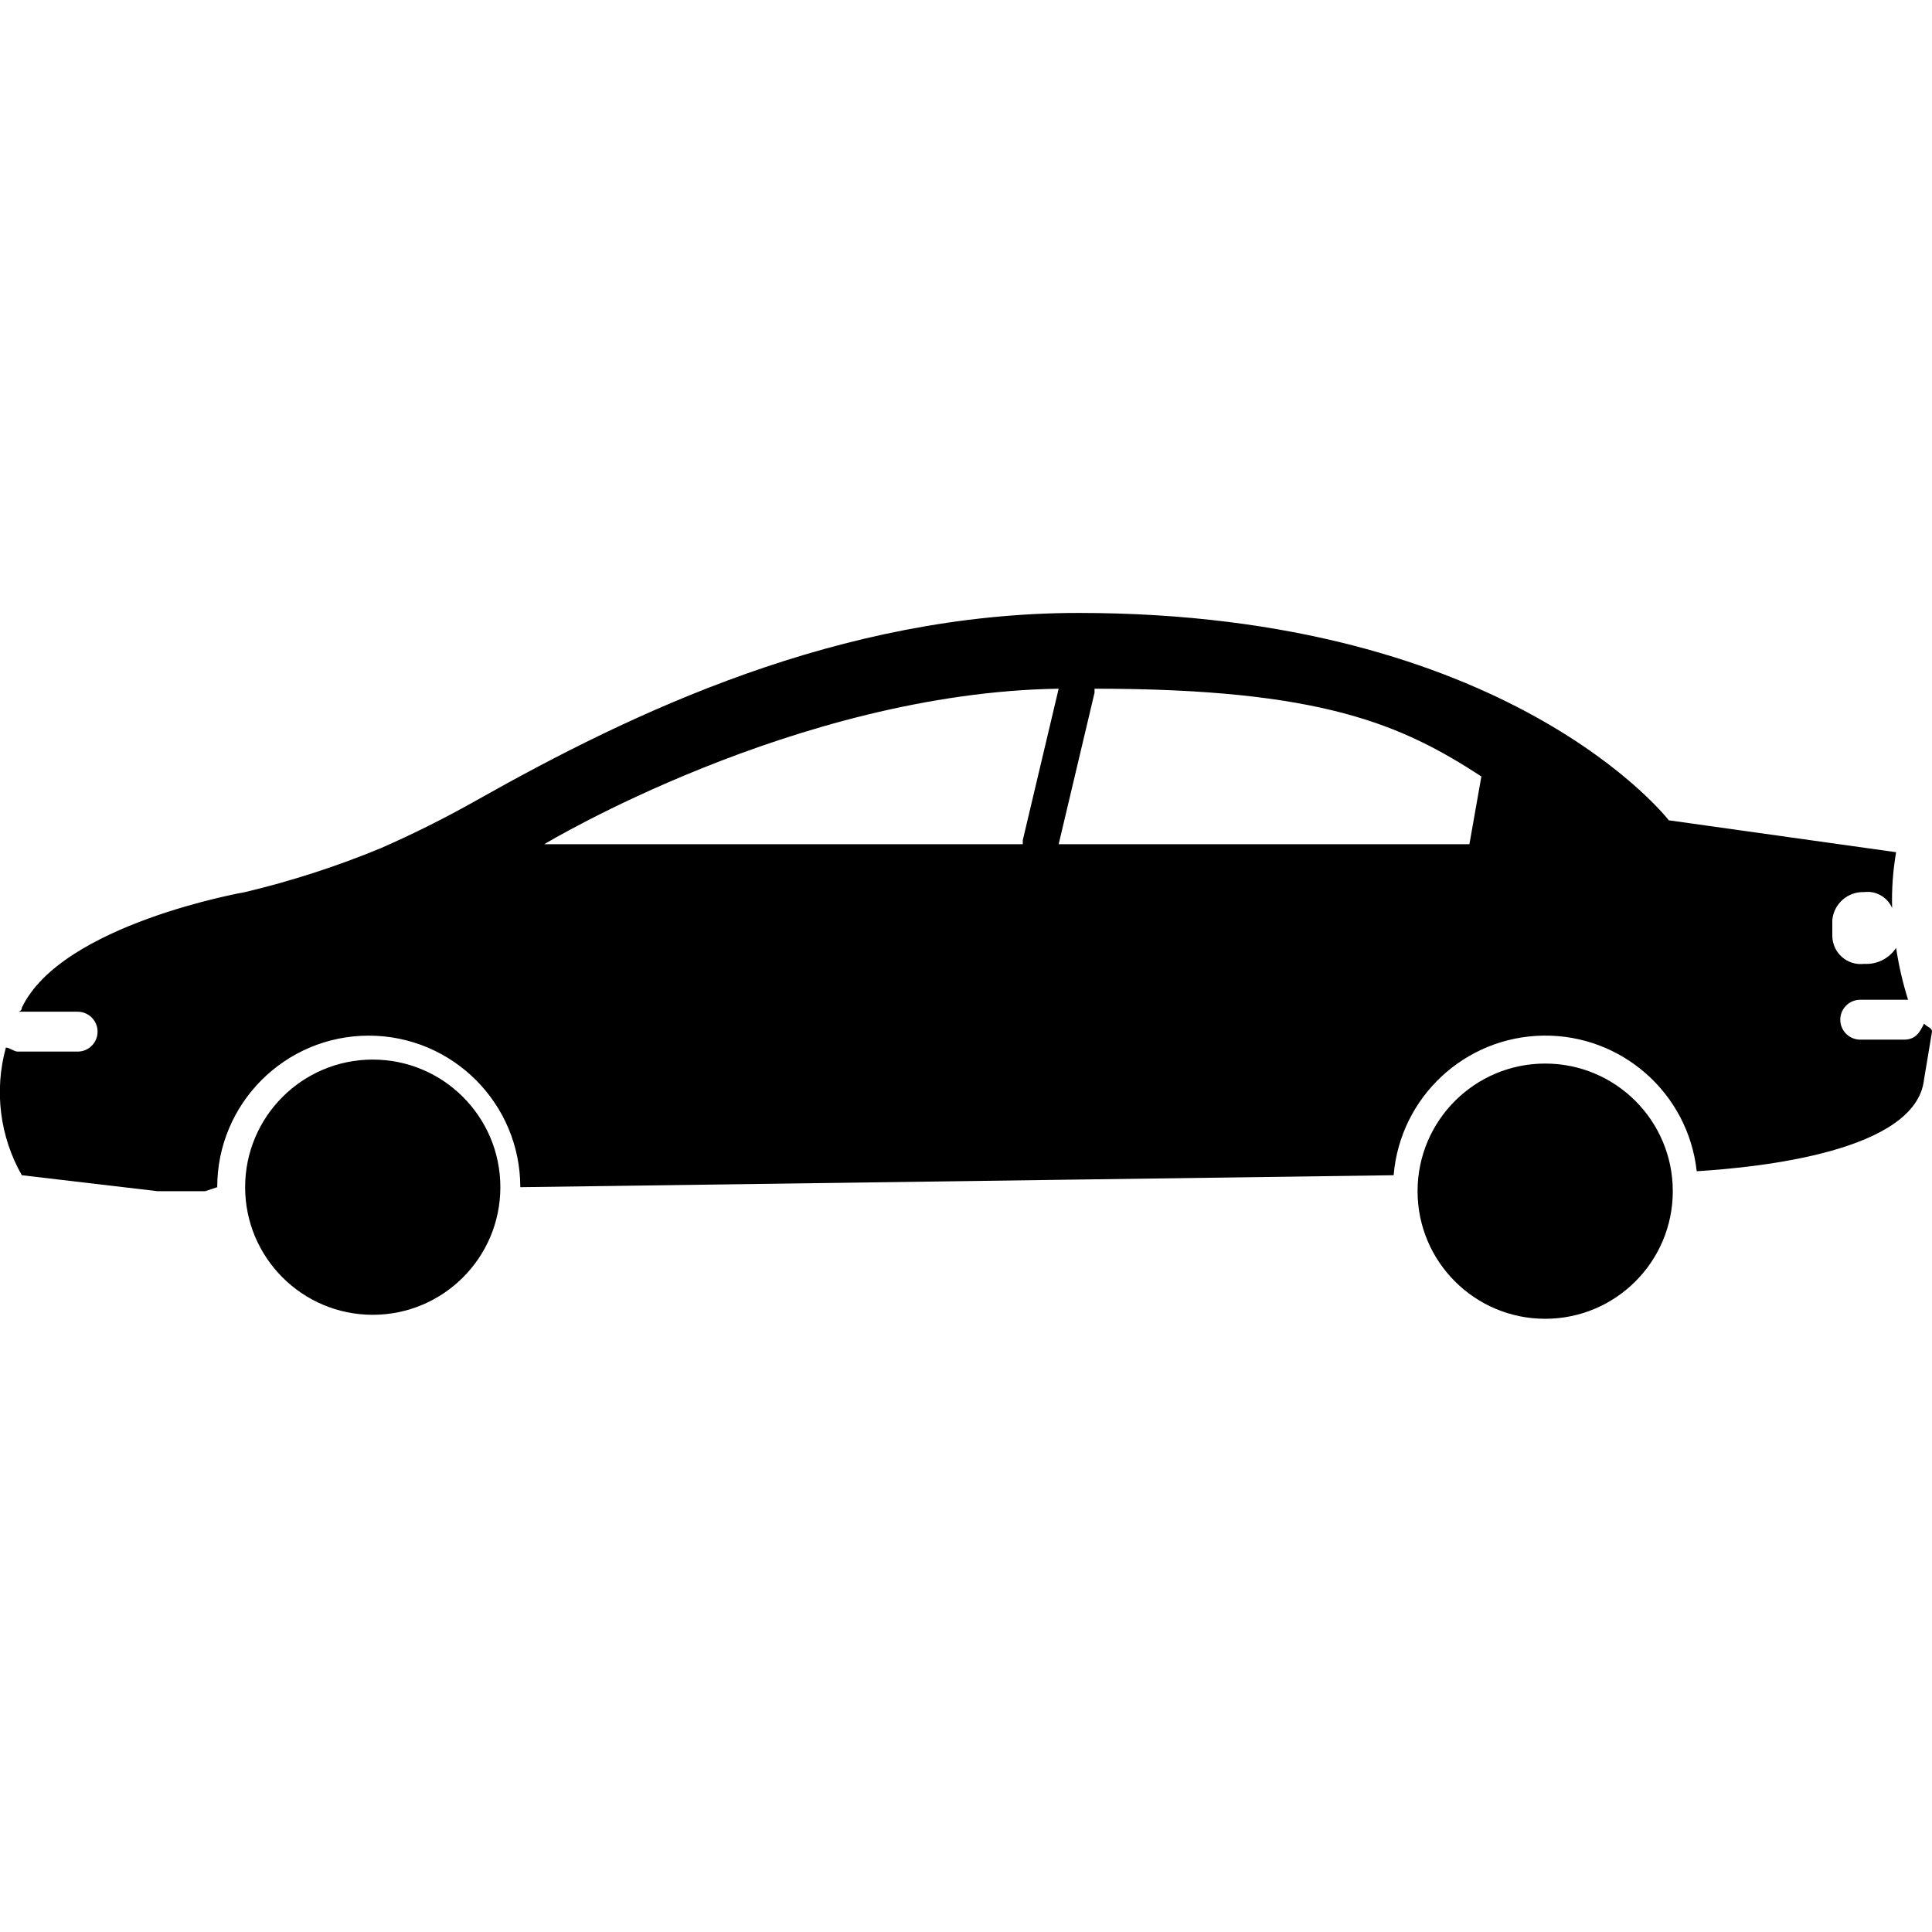
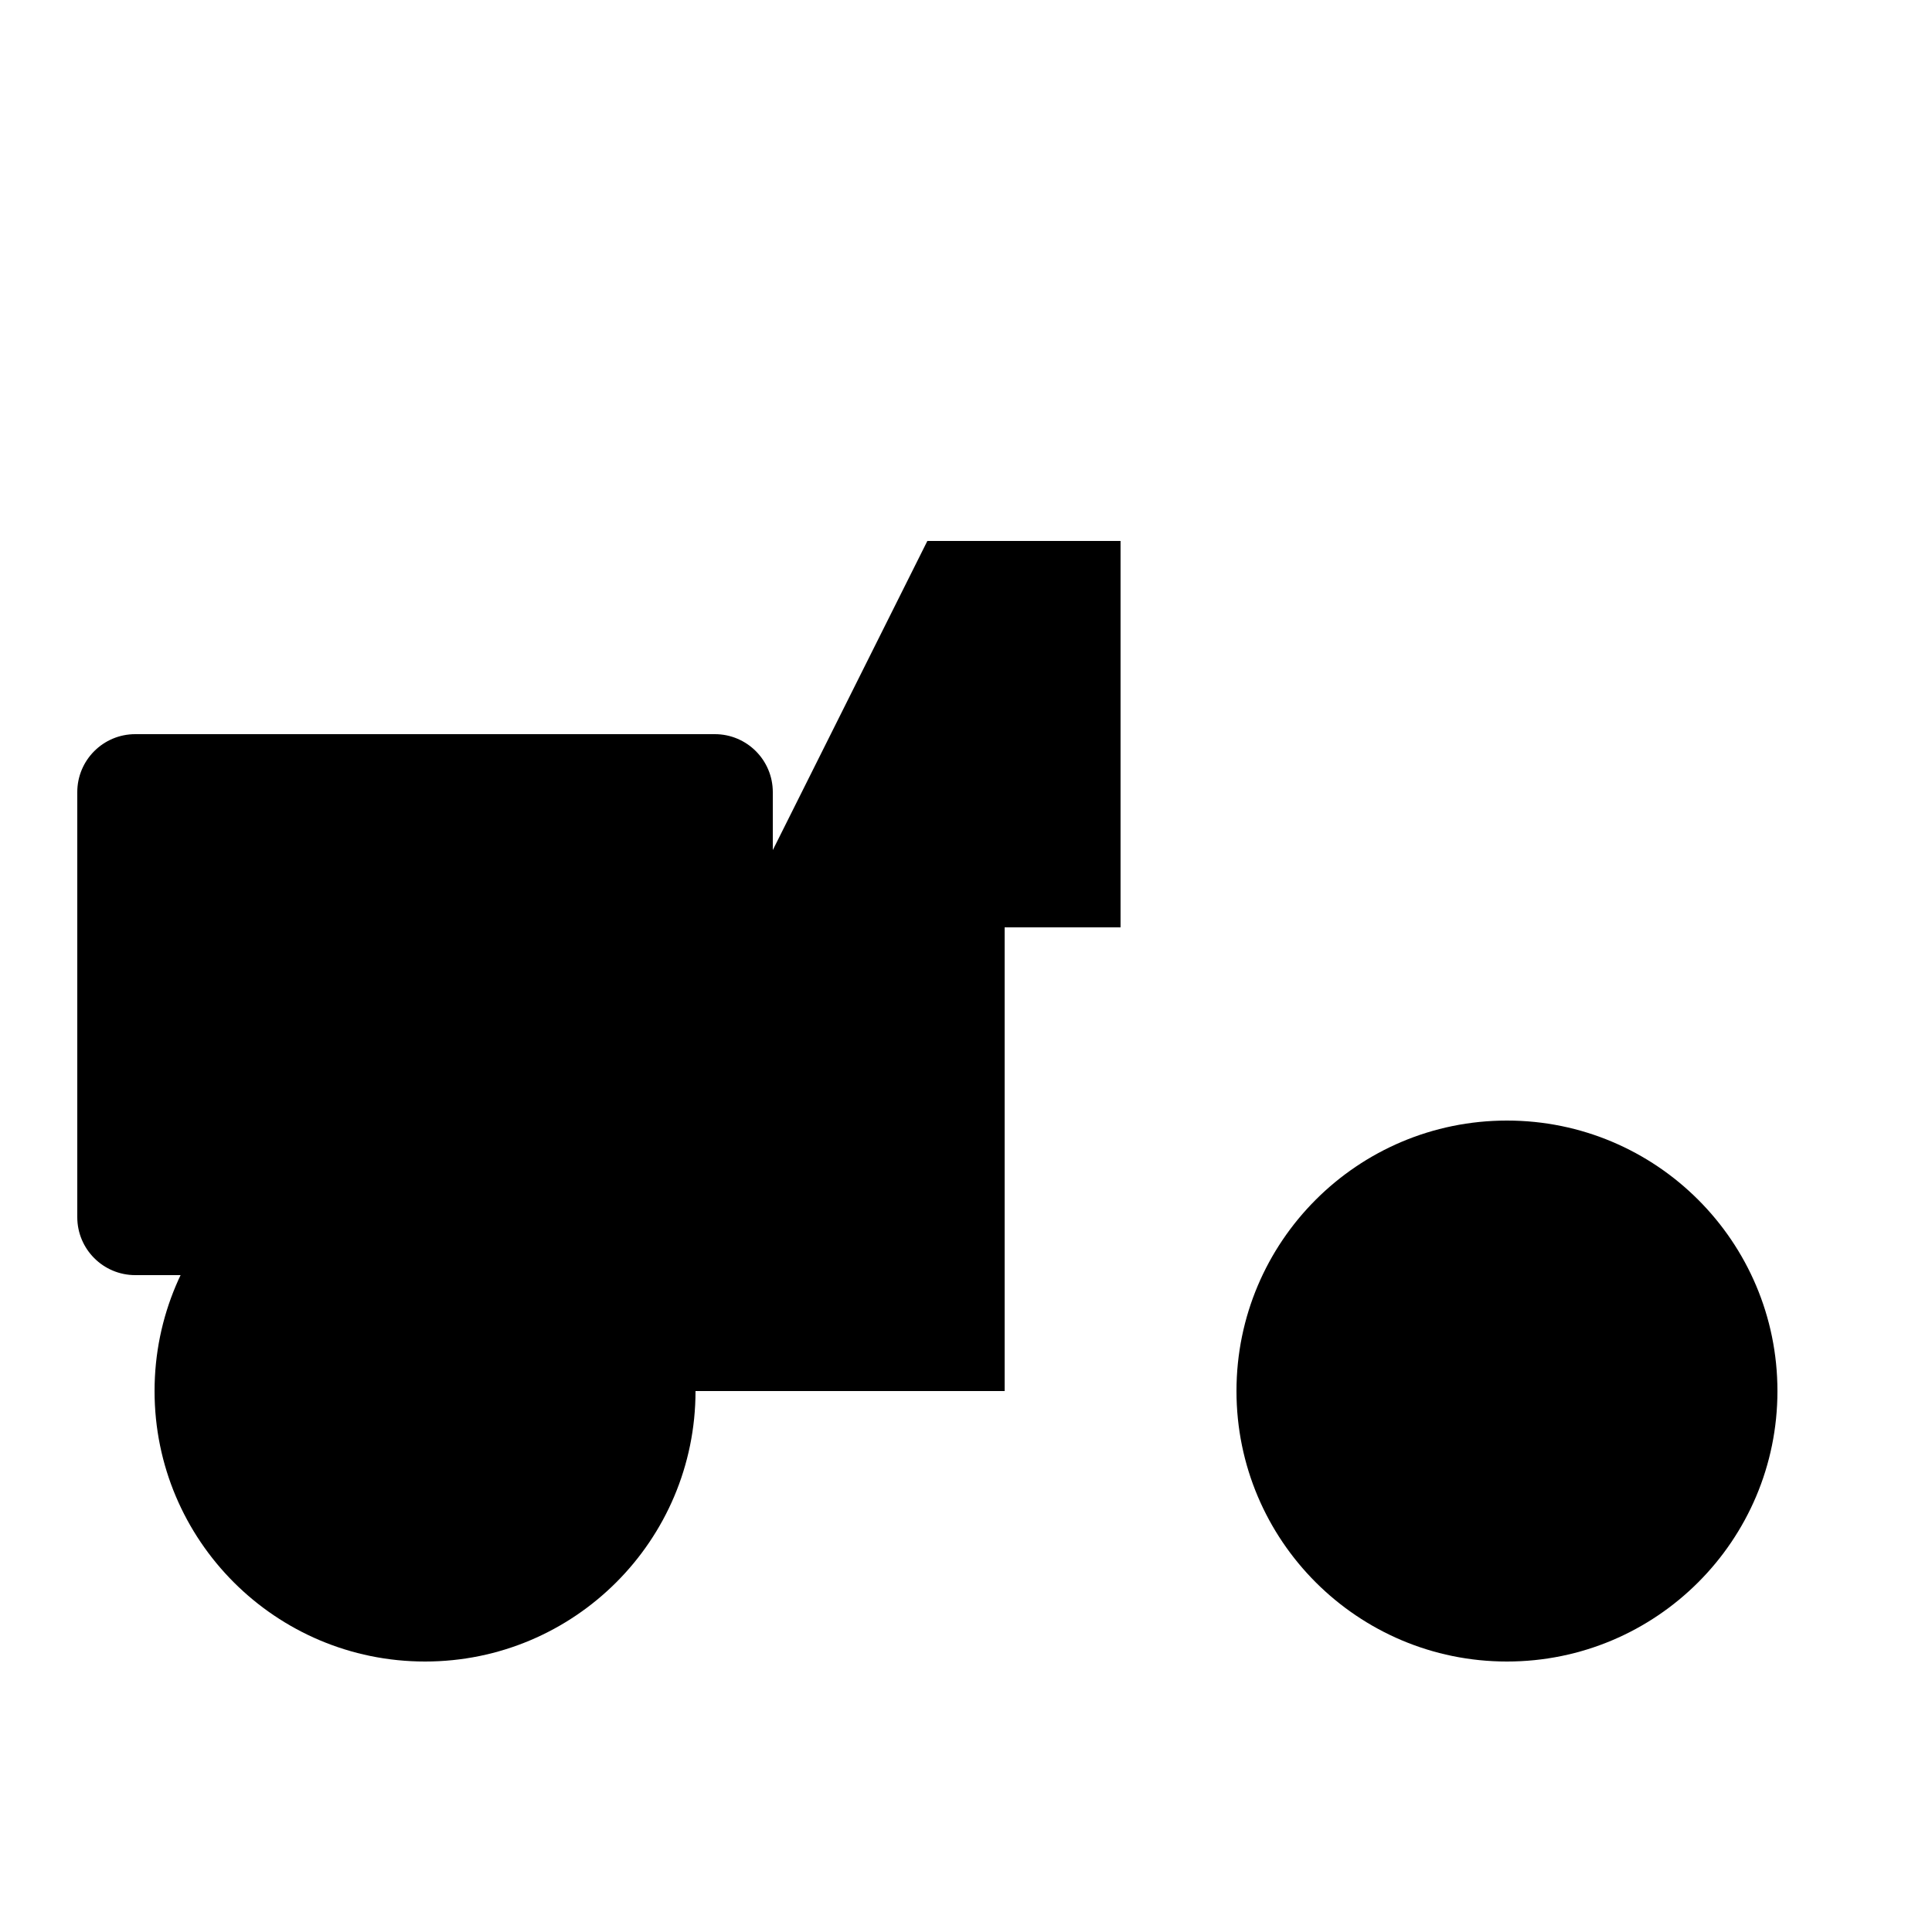
- <svg xmlns="http://www.w3.org/2000/svg" fill="#000" width="800" height="800" viewBox="0 -15.37 48.447 48.447">
-   <g id="Car" transform="translate(-439.053 -381.9)">
-     <circle id="Ellipse_3" data-name="Ellipse 3" cx="3.2" cy="3.2" r="3.2" transform="translate(445.2 393.1)" />
-     <circle id="Ellipse_4" data-name="Ellipse 4" cx="3.2" cy="3.2" r="3.2" transform="translate(474.6 393.2)" />
-     <path id="Path_68" data-name="Path 68" d="M487.3 392.2c-.1.2-.2.4-.5.4h-1.1a.5.5.0 010-1h1.2a8.568 8.568.0 01-.3-1.3.894.894.0 01-.8.4.713.713.0 01-.8-.7v-.4a.773.773.0 01.8-.7.67.67.0 01.7.4 7.084 7.084.0 01.1-1.4l-5.7-.8s-4-5.2-14.8-5.2c-6 0-11.2 2.5-15.1 4.7a26.512 26.512.0 01-2.4 1.2 22.676 22.676.0 01-3.4 1.1s-4.6.8-5.6 2.9a.1.1.0 01-.1.1H441a.5.5.0 010 1h-1.5c-.1.0-.2-.1-.3-.1a4.215 4.215.0 00.4 3.2l3.4.4h1.2l.3-.1a3.8 3.8.0 017.6.0L474 396h0a3.818 3.818.0 017.6-.1c1.6-.1 5.5-.5 5.7-2.3l.2-1.2C487.5 392.3 487.4 392.3 487.3 392.2zm-22.6-4.6v.1h-12s6.3-3.8 12.9-3.9zm11.2.1H465.6l.9-3.8v-.1c5.7.0 7.7.9 9.7 2.2z" />
+ <svg xmlns="http://www.w3.org/2000/svg" viewBox="0 0 100 100">
+   <g fill="#000">
+     <circle cx="22" cy="72" r="14" />
+     <circle cx="78" cy="72" r="14" />
+     <path d="M22 72 L38 48 L52 48 L52 72 M38 48 L48 28 H58 L58 48" />
+     <rect x="4" y="38" width="36" height="28" rx="3" />
+     <rect x="8" y="42" width="28" height="18" rx="2" />
  </g>
</svg>
